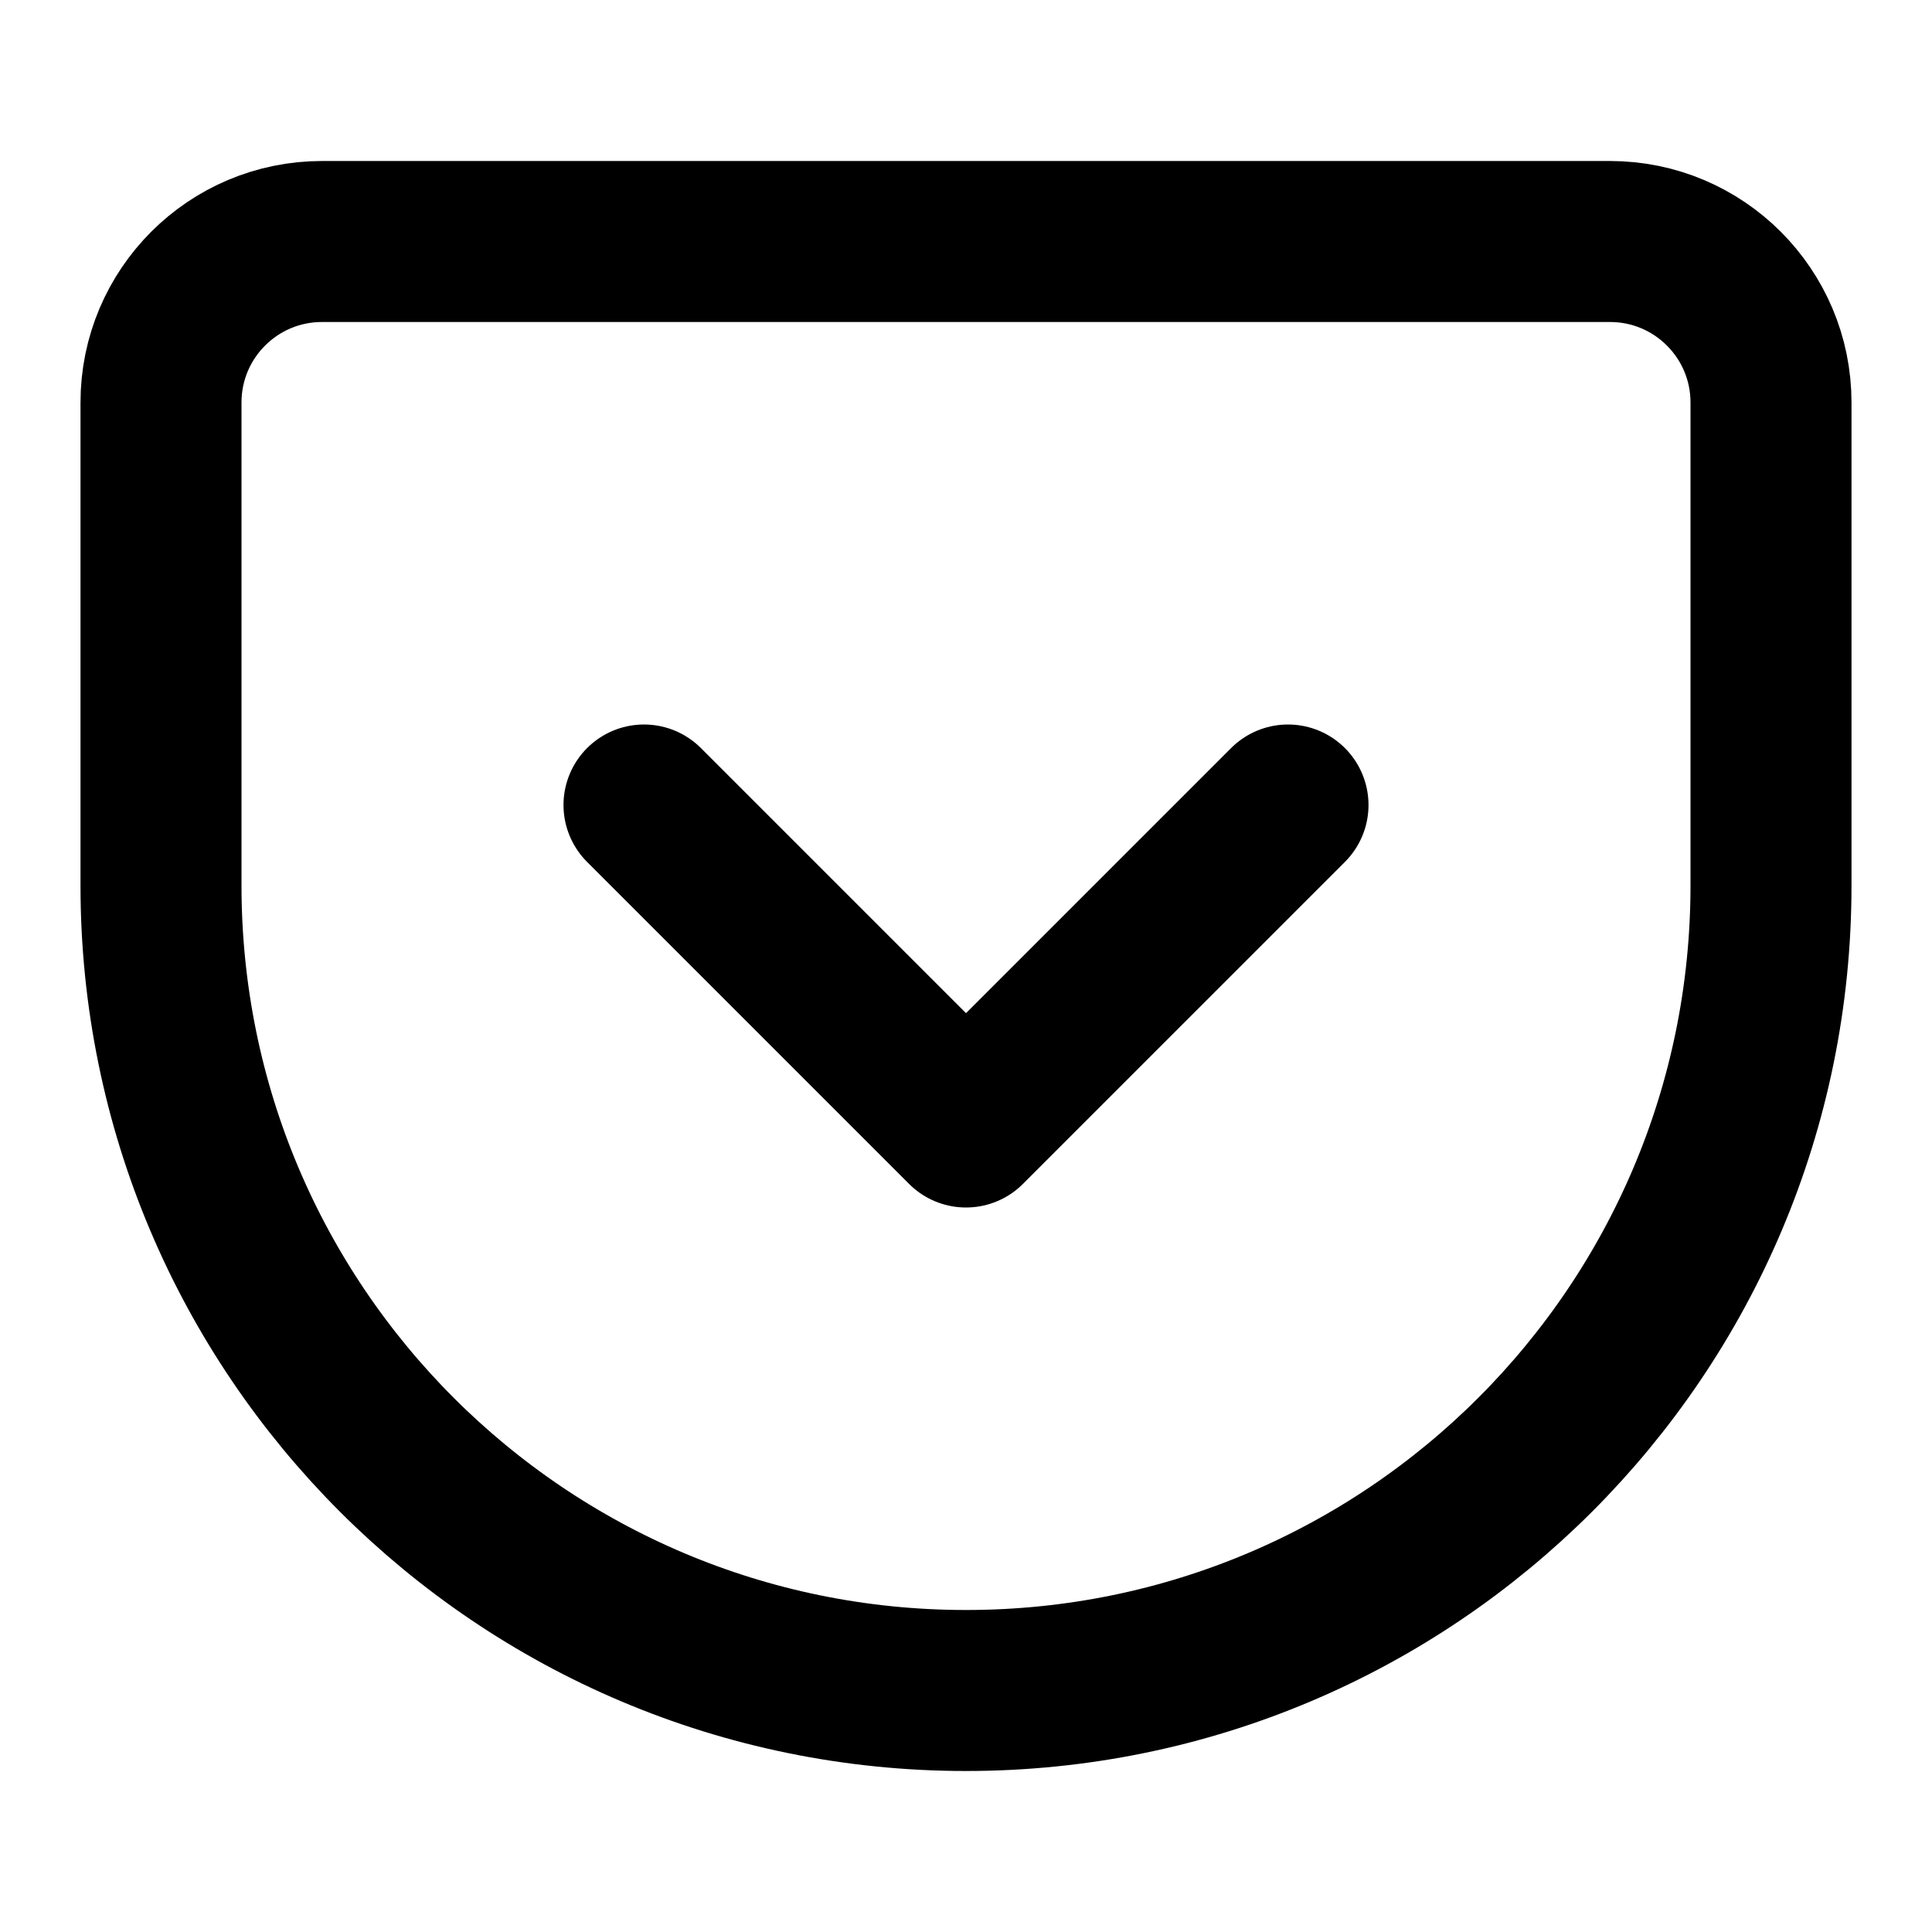
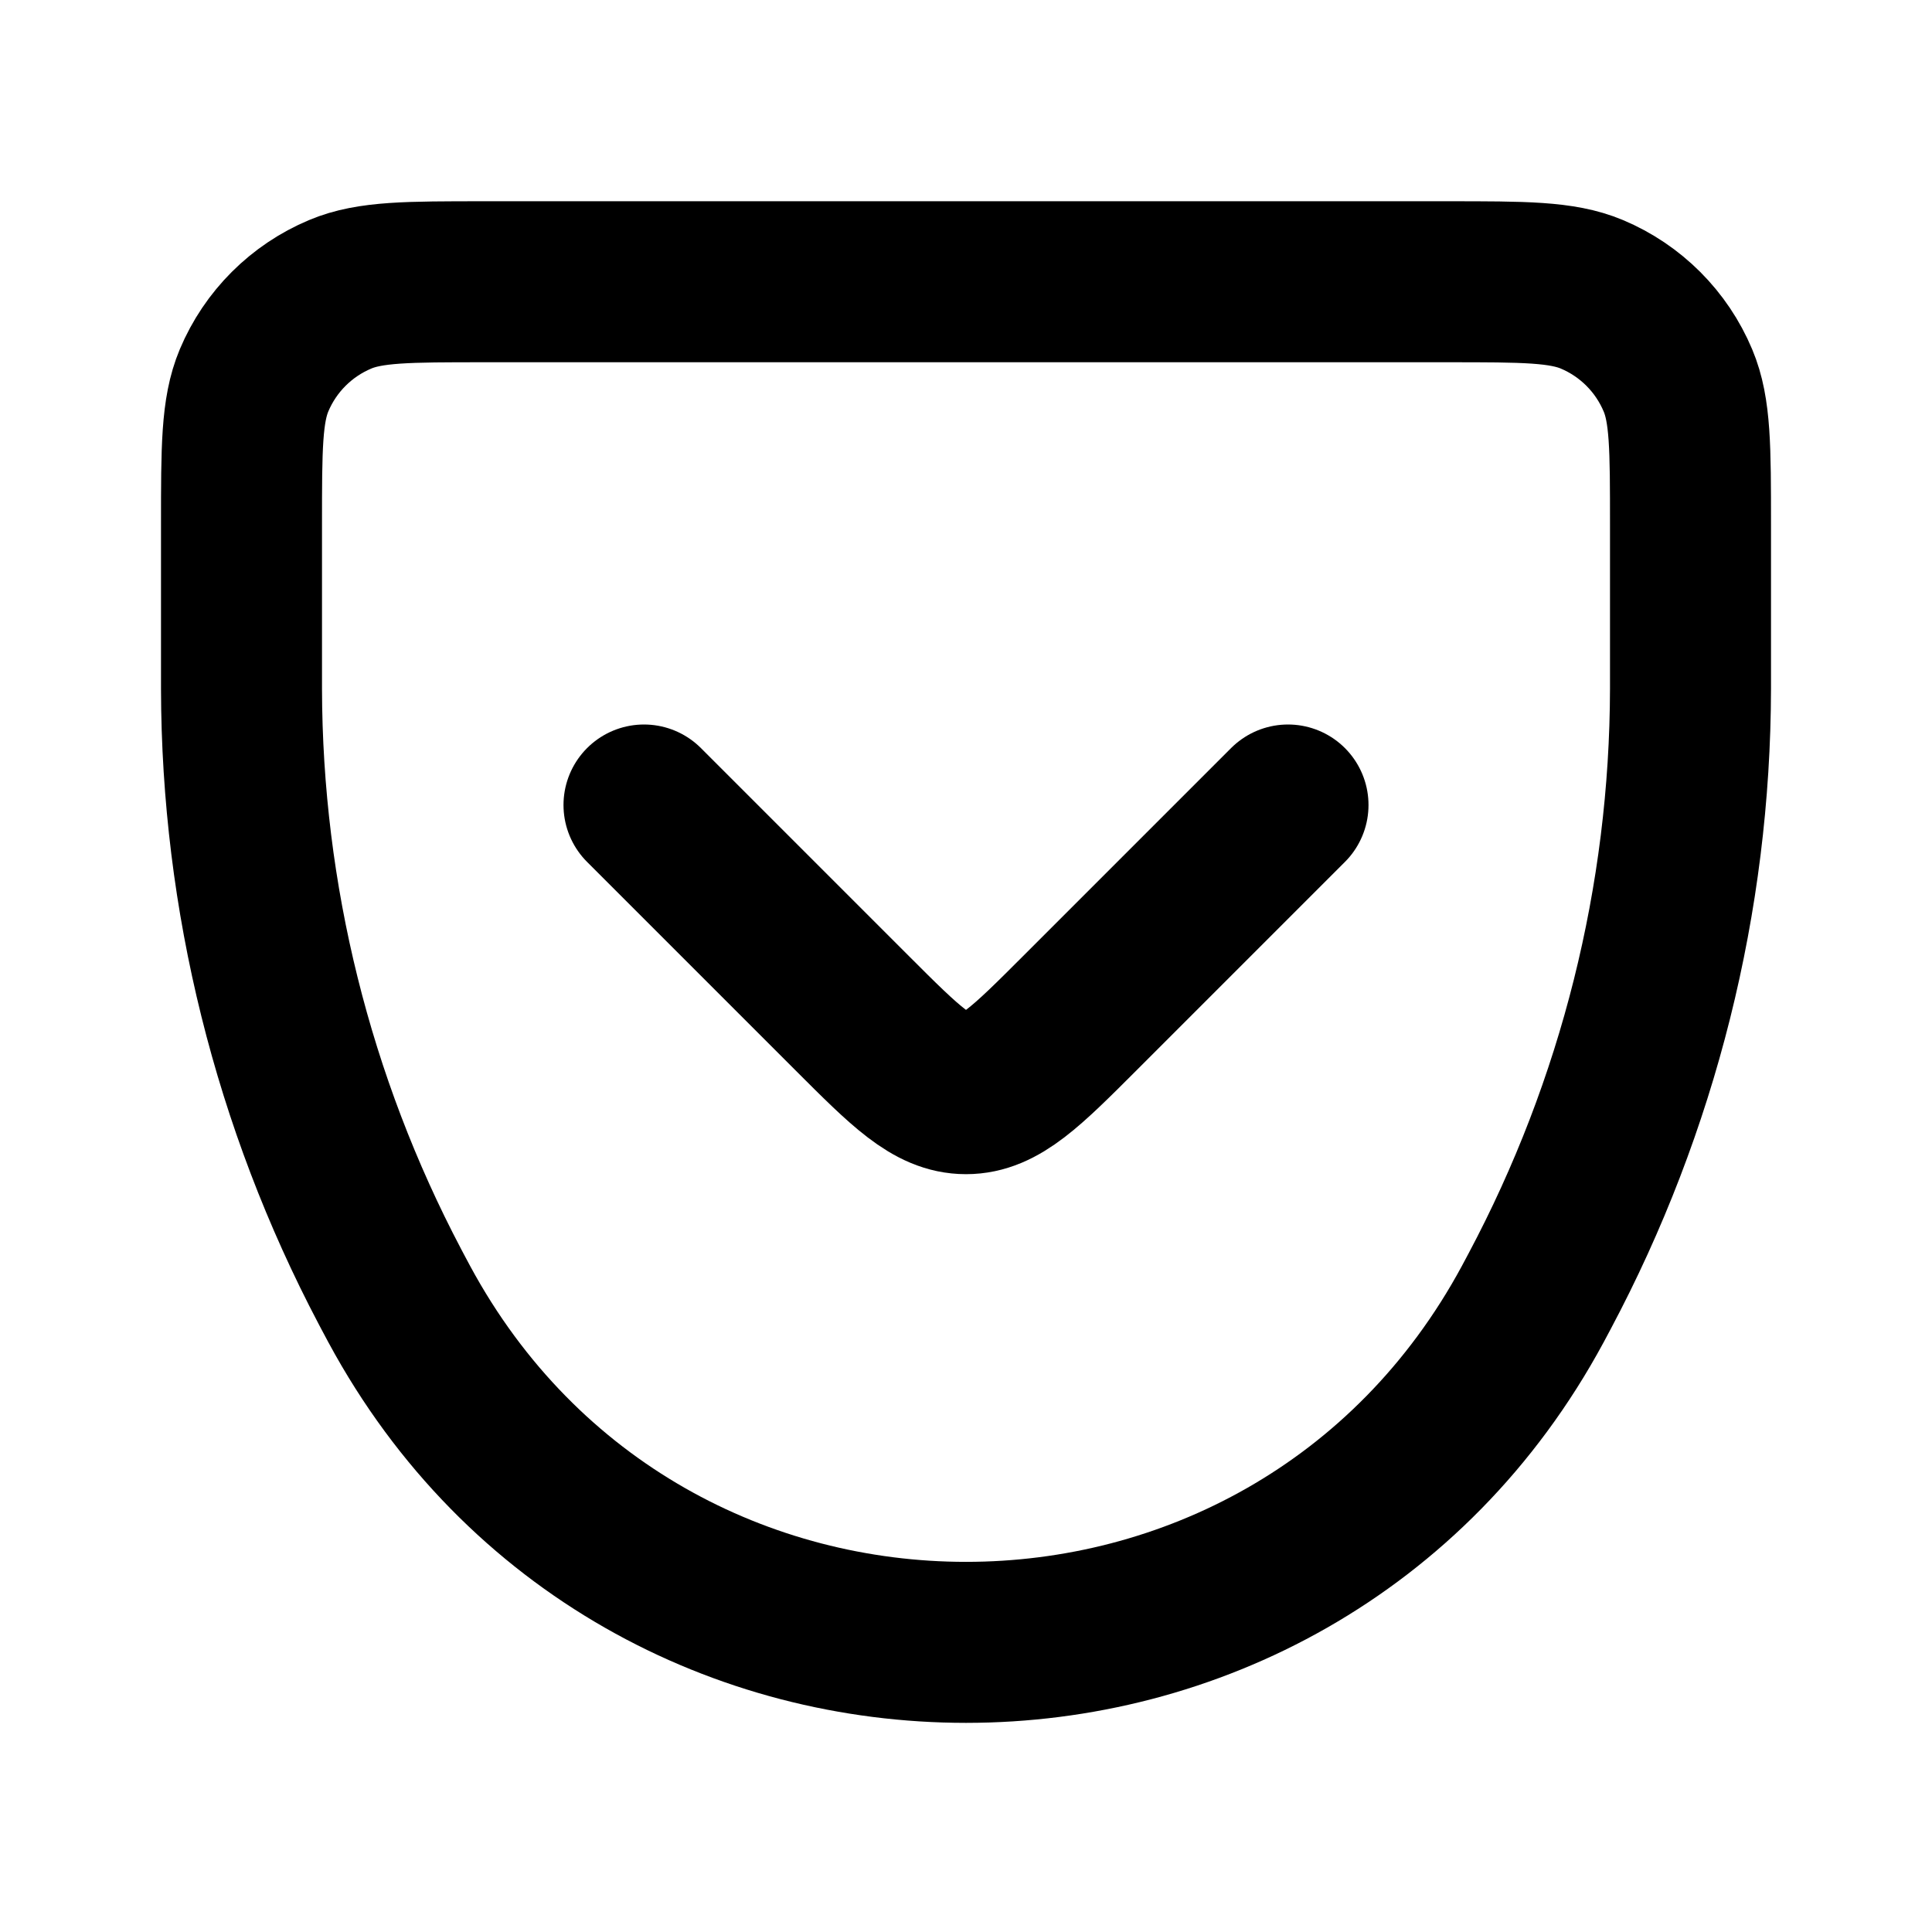
- <svg xmlns="http://www.w3.org/2000/svg" width="24" height="24" viewBox="0 0 24 24" fill="none" stroke="currentColor" stroke-width="2" stroke-linecap="round" stroke-linejoin="round">
-   <path d="M4 3h16a2 2 0 0 1 2 2v6a10 10 0 0 1-10 10A10 10 0 0 1 2 11V5a2 2 0 0 1 2-2z" />
-   <polyline points="8 10 12 14 16 10" />
+ <svg xmlns="http://www.w3.org/2000/svg" width="24" height="24" fill="none">
+   <g clip-path="url(#clip0_821_19365)" stroke="currentColor" stroke-width="2">
+     <path d="M3 6.513c0-.944 0-1.416.156-1.788a2 2 0 0 1 1.07-1.069c.37-.156.843-.156 1.787-.156h11.974c.944 0 1.416 0 1.788.156a2 2 0 0 1 1.069 1.07c.156.37.156.843.156 1.787v2.044a16 16 0 0 1-1.874 7.483l-.088.165c-3.024 5.596-11.052 5.596-14.076 0l-.088-.165-.029-.055A16 16 0 0 1 3 8.557V6.513z" />
+     <path d="M8 10l2.586 2.586c.666.666 1 1 1.414 1 .414 0 .748-.334 1.414-1L16 10" stroke-linecap="round" />
+   </g>
+   <defs>
+     <clipPath id="clip0_821_19365">
+       <path fill="currentColor" d="M0 0H24V24H0z" />
+     </clipPath>
+   </defs>
</svg>
